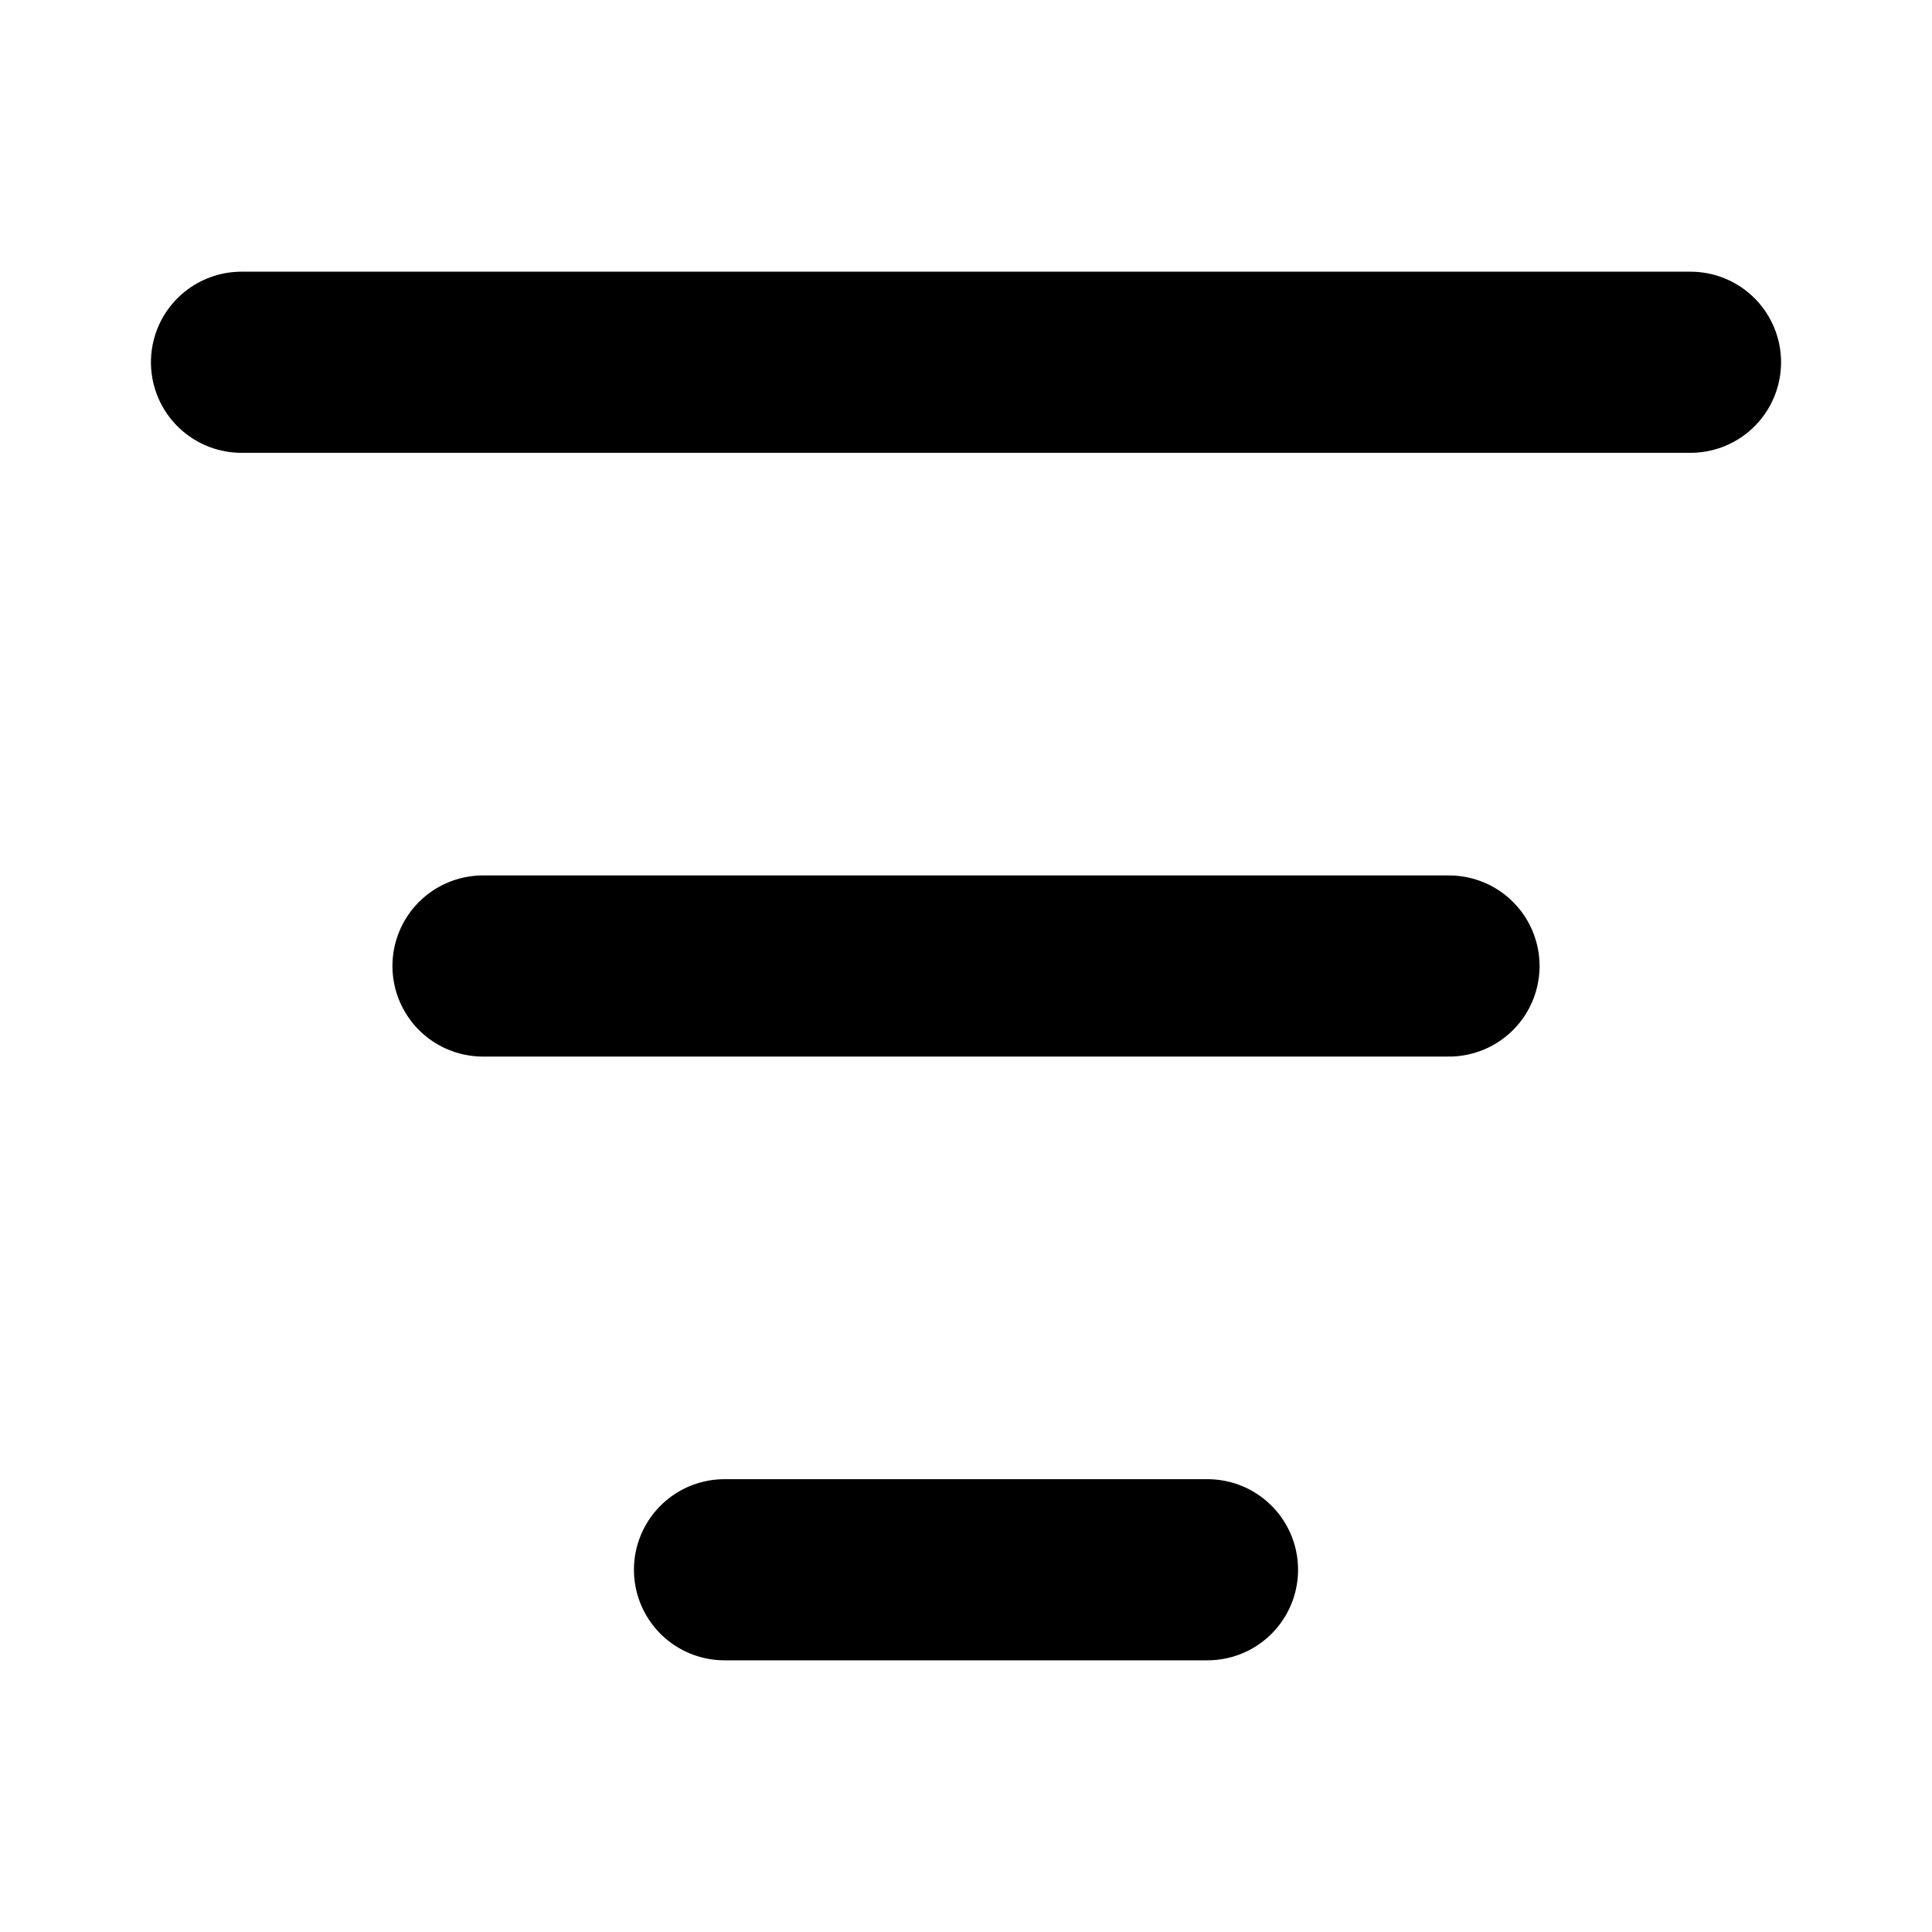
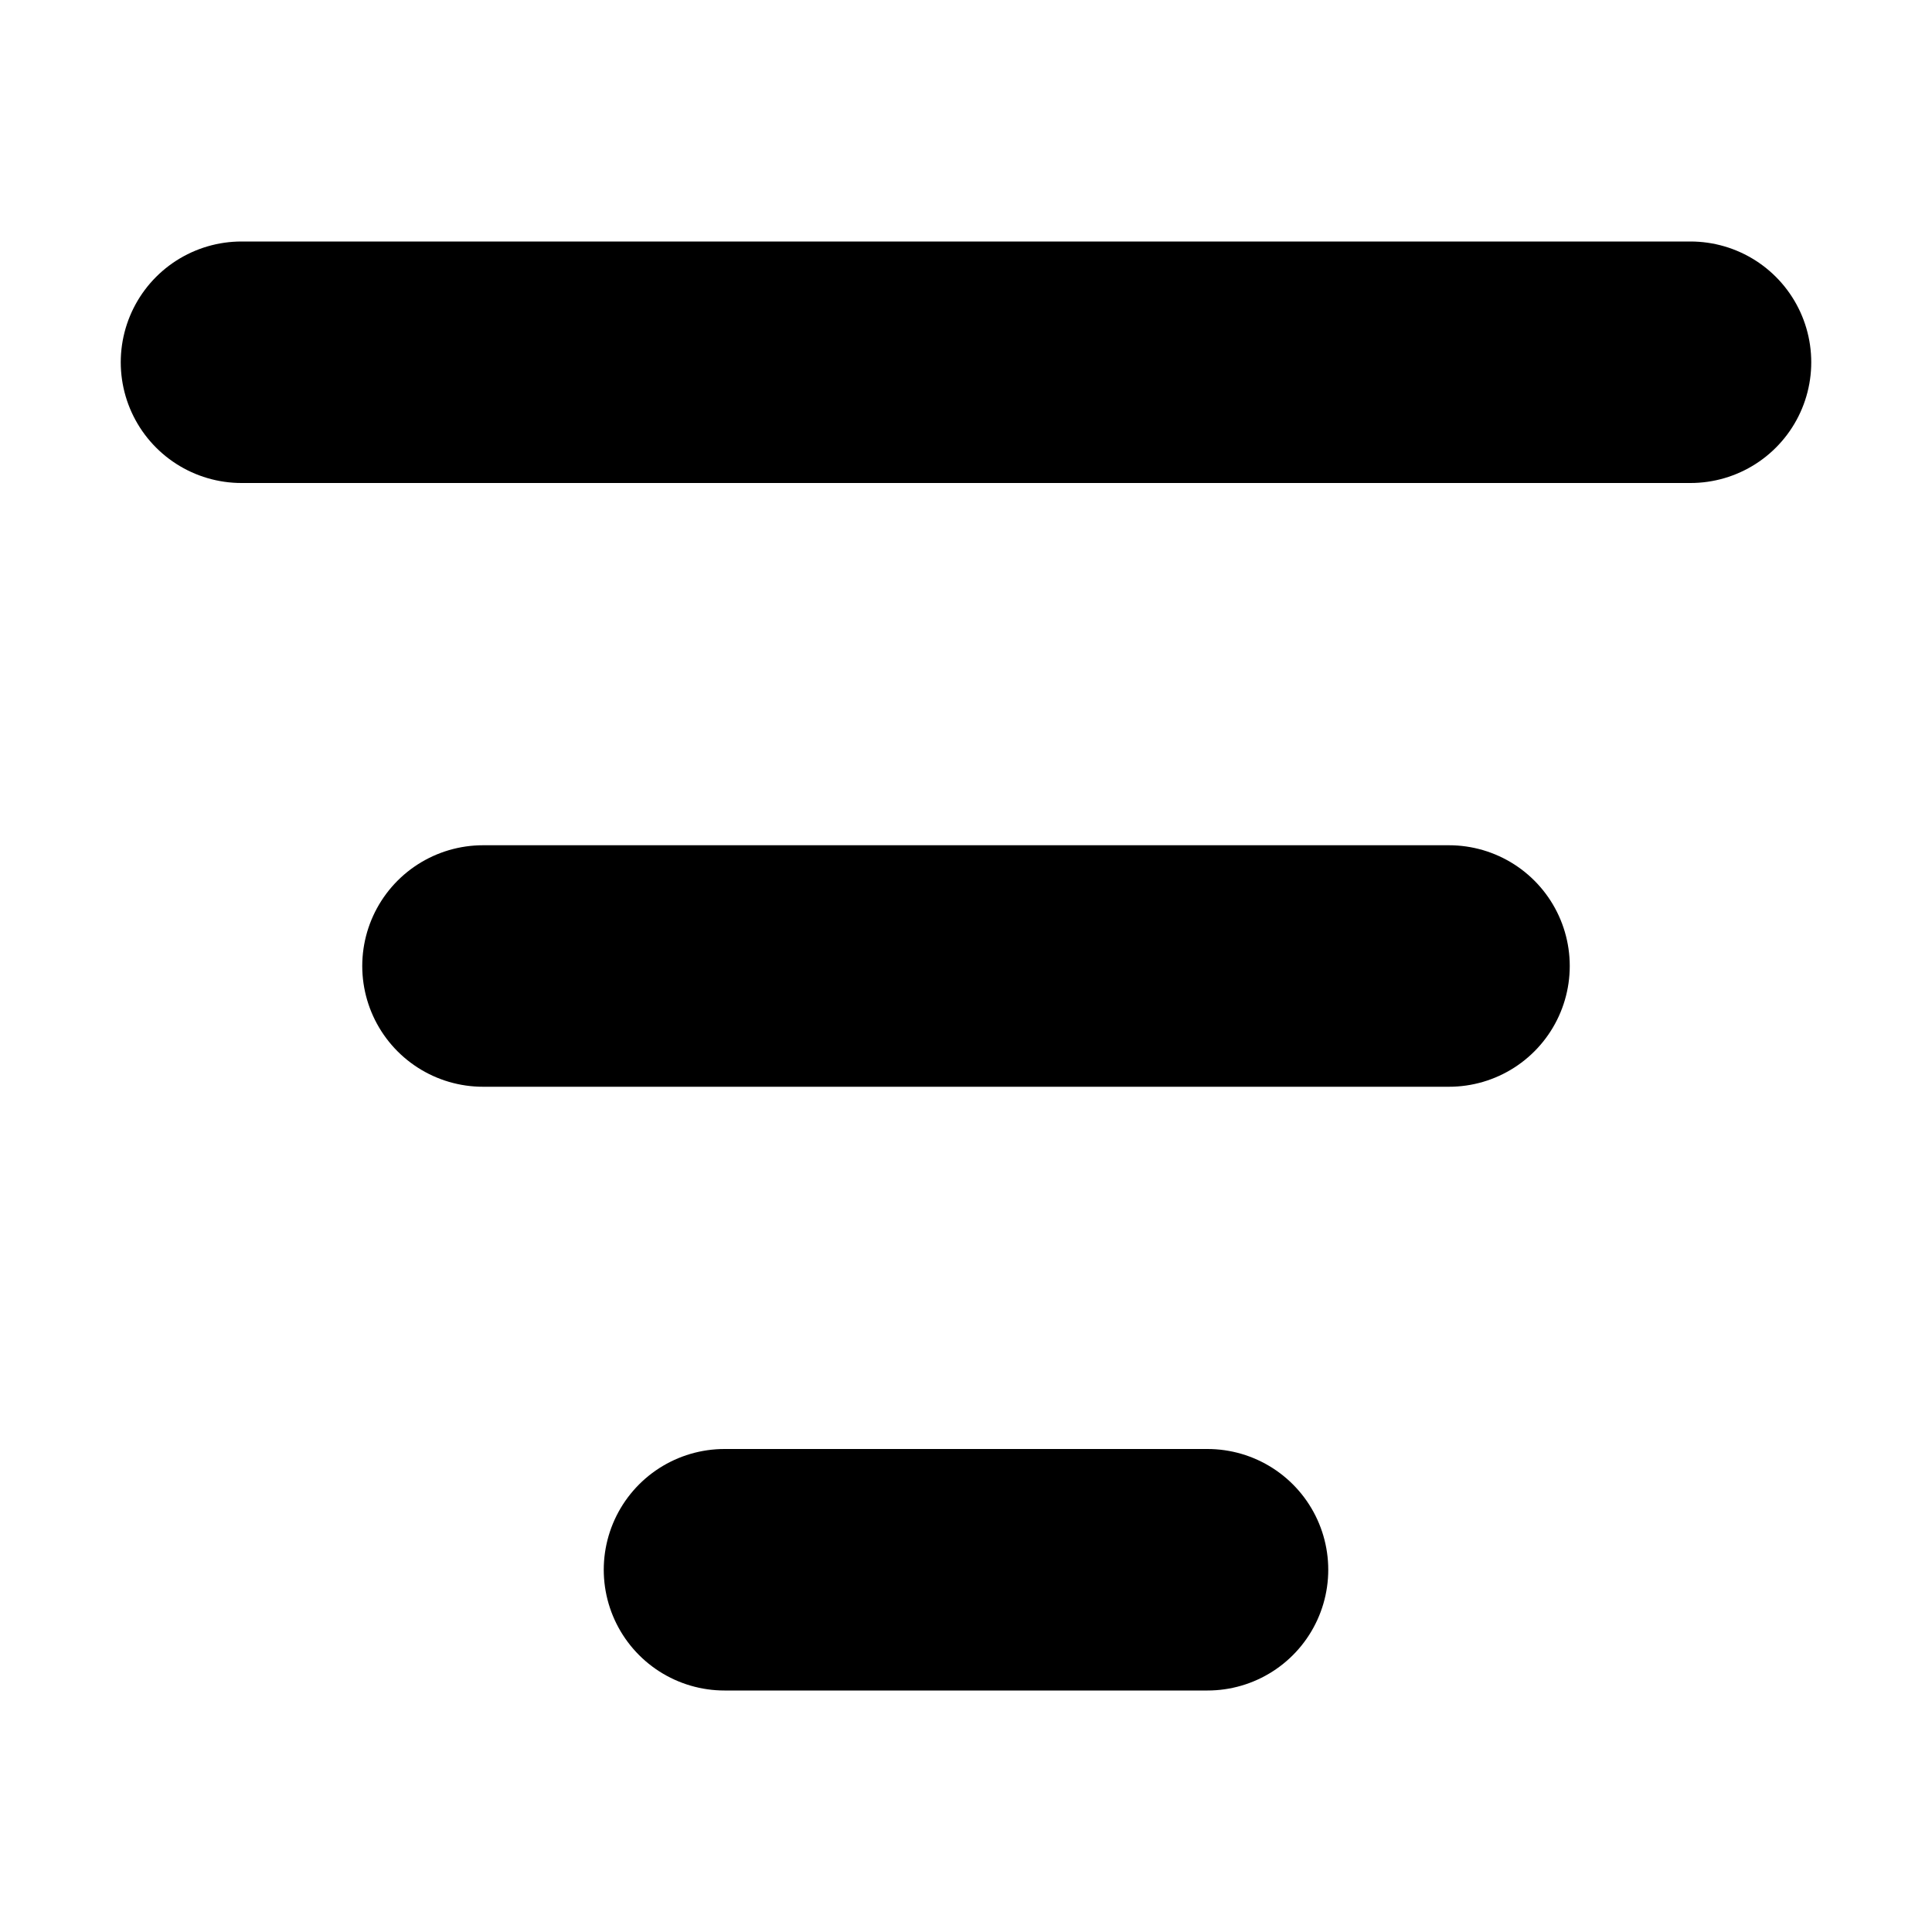
<svg xmlns="http://www.w3.org/2000/svg" viewBox="0 0 16 16">
-   <path d="M2 3 L14 3" fill="none" stroke="currentColor" stroke-width="1.5" stroke-linecap="round" stroke-linejoin="round" />
-   <path d="M4 8 L12 8" fill="none" stroke="currentColor" stroke-width="1.5" stroke-linecap="round" stroke-linejoin="round" />
-   <path d="M6 13 L10 13" fill="none" stroke="currentColor" stroke-width="1.5" stroke-linecap="round" stroke-linejoin="round" />
+   <path d="M2 3 L14 3" fill="none" stroke="currentColor" stroke-width="2" stroke-linecap="round" stroke-linejoin="round" />
+   <path d="M4 8 L12 8" fill="none" stroke="currentColor" stroke-width="2" stroke-linecap="round" stroke-linejoin="round" />
+   <path d="M6 13 L10 13" fill="none" stroke="currentColor" stroke-width="2" stroke-linecap="round" stroke-linejoin="round" />
</svg>
